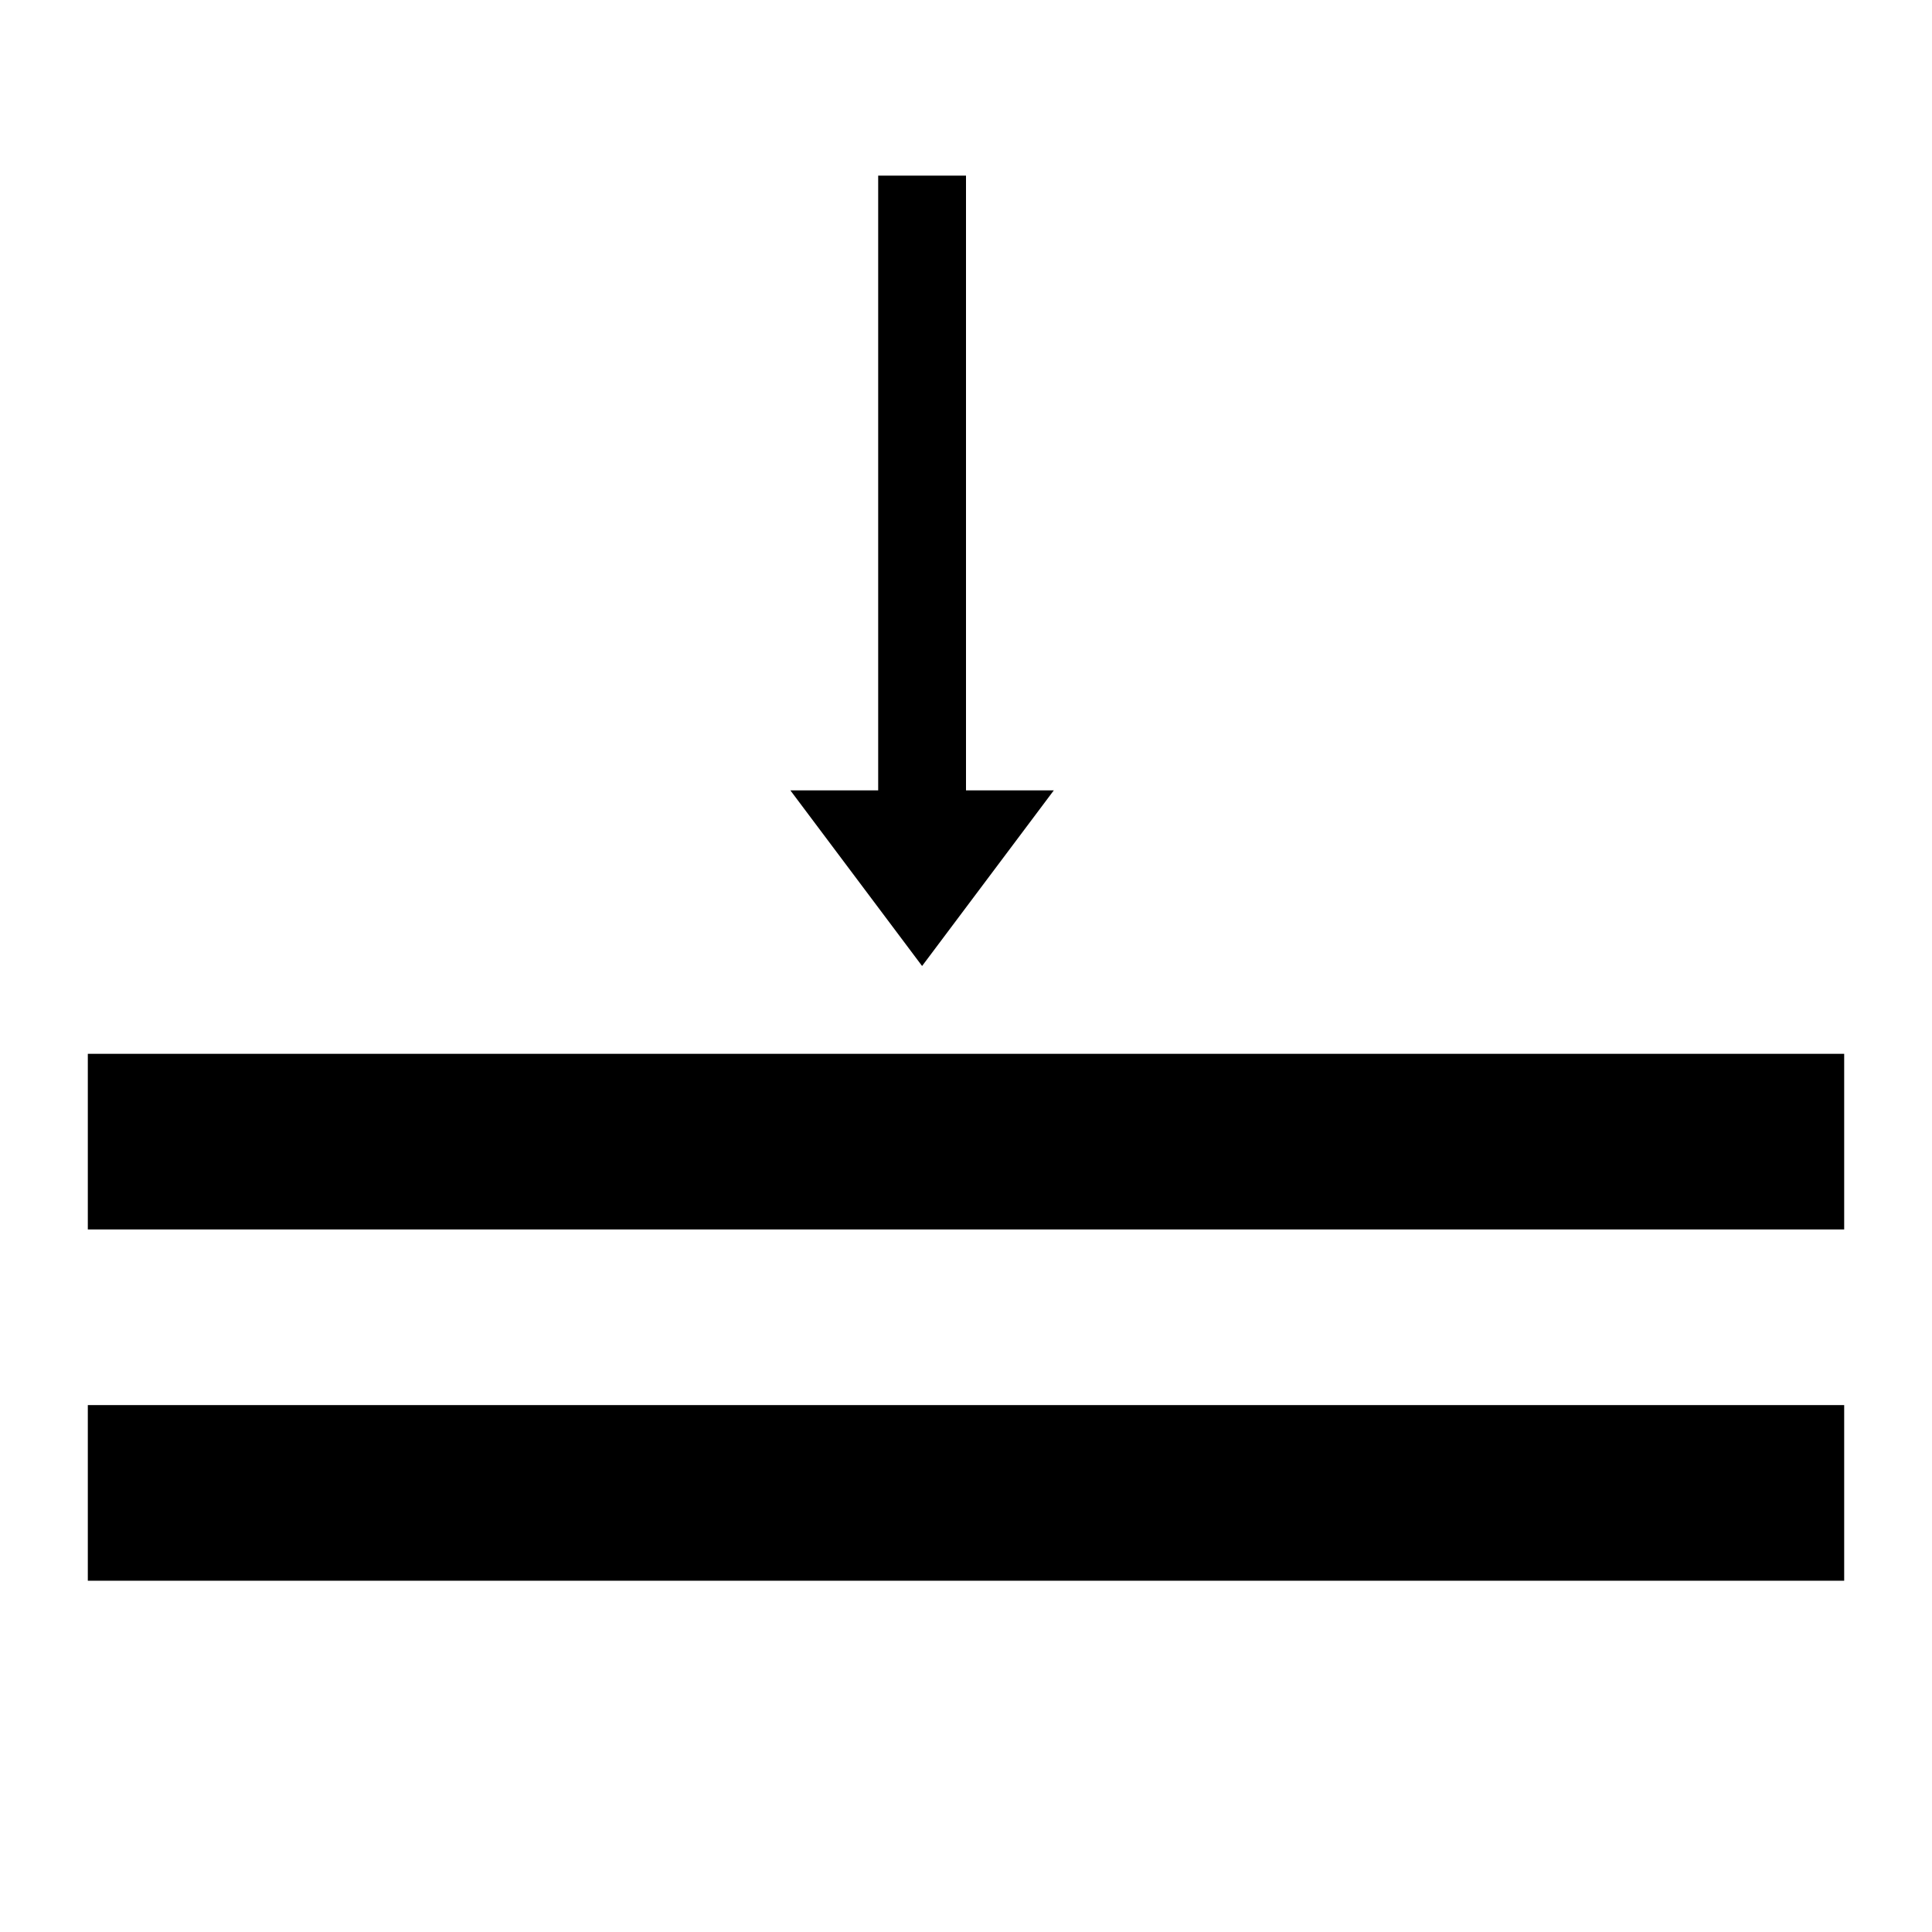
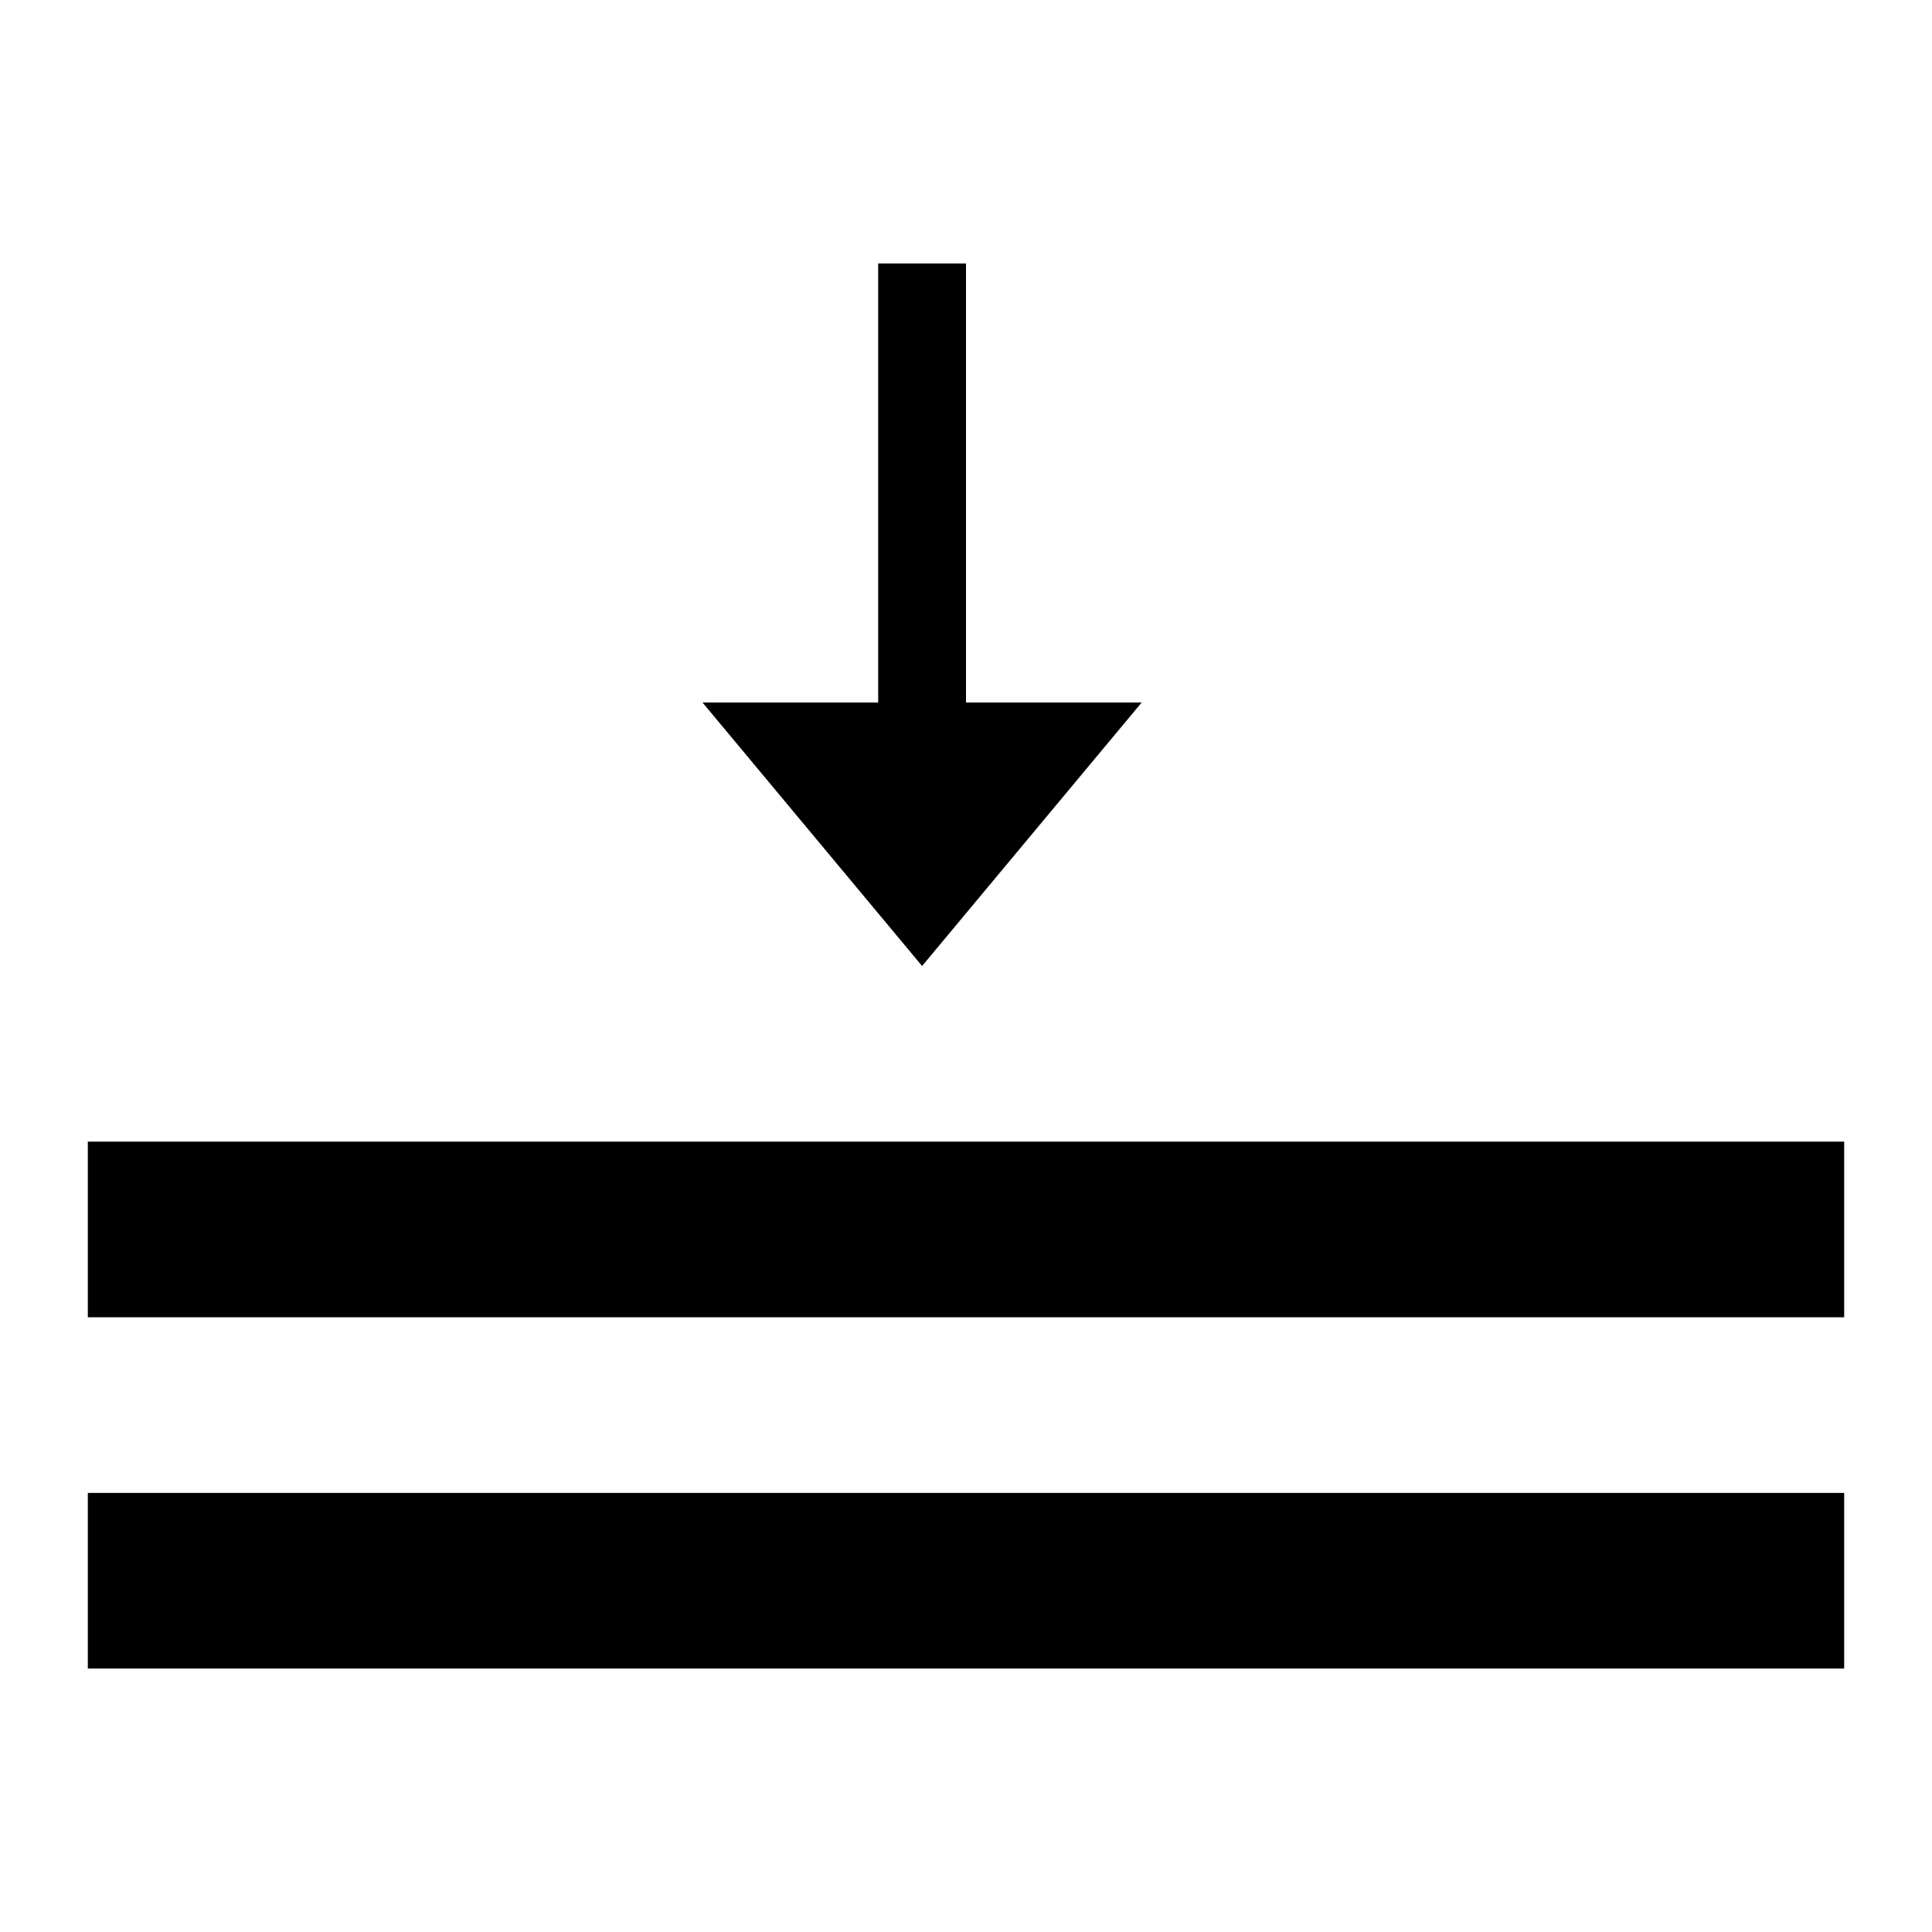
<svg xmlns="http://www.w3.org/2000/svg" version="1.1" width="22" height="22">
-   <rect x="1" y="12" width="20" height="2" style="fill:#000000;fill-opacity:1;stroke:none" />
-   <rect x="1" y="16" width="20" height="2" style="fill:#000000;fill-opacity:1;stroke:none" />
-   <path d="M 10.5,11 9,9 10,9 10,2 11,2 11,9 12,9 Z" style="fill:#000000;fill-opacity:1;stroke:none" />
+   <rect x="1" y="13" width="20" height="2" style="fill:#000000;fill-opacity:1;stroke:none" />
+   <rect x="1" y="17" width="20" height="2" style="fill:#000000;fill-opacity:1;stroke:none" />
+   <path d="M 10.5,11 8,8 10,8 10,3 11,3 11,8 13,8 Z" style="fill:#000000;fill-opacity:1;stroke:none" />
</svg>
